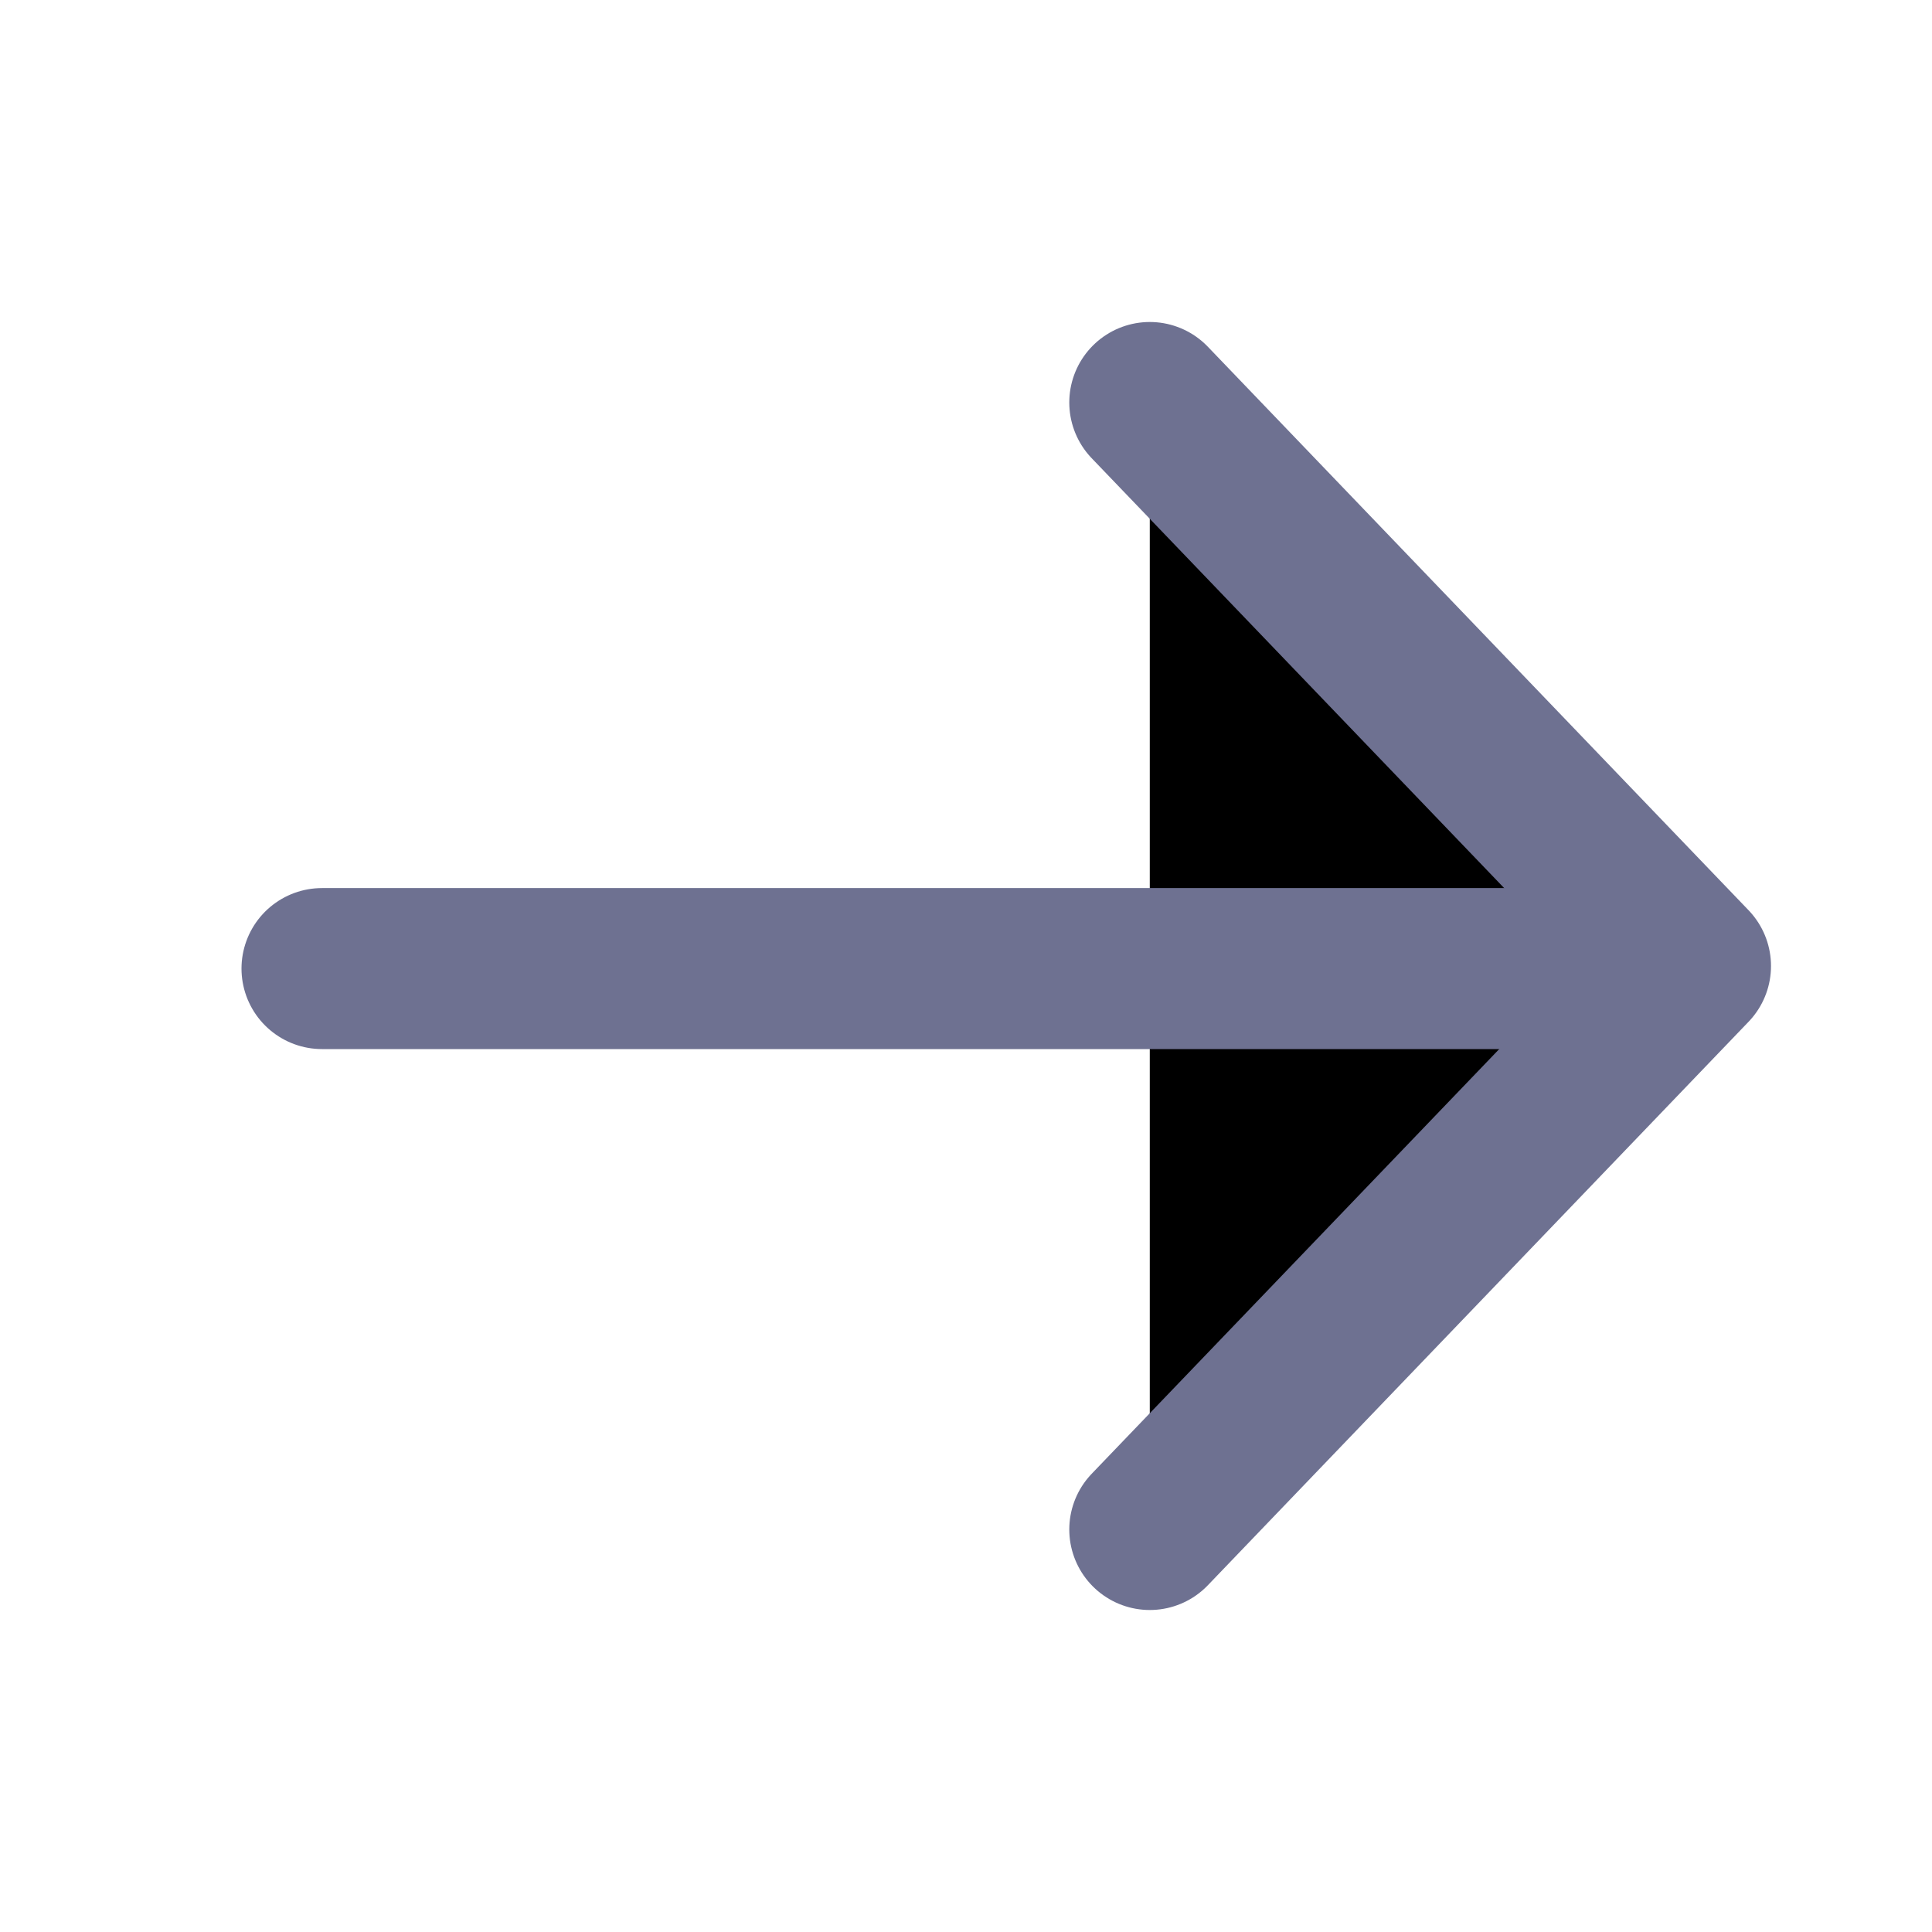
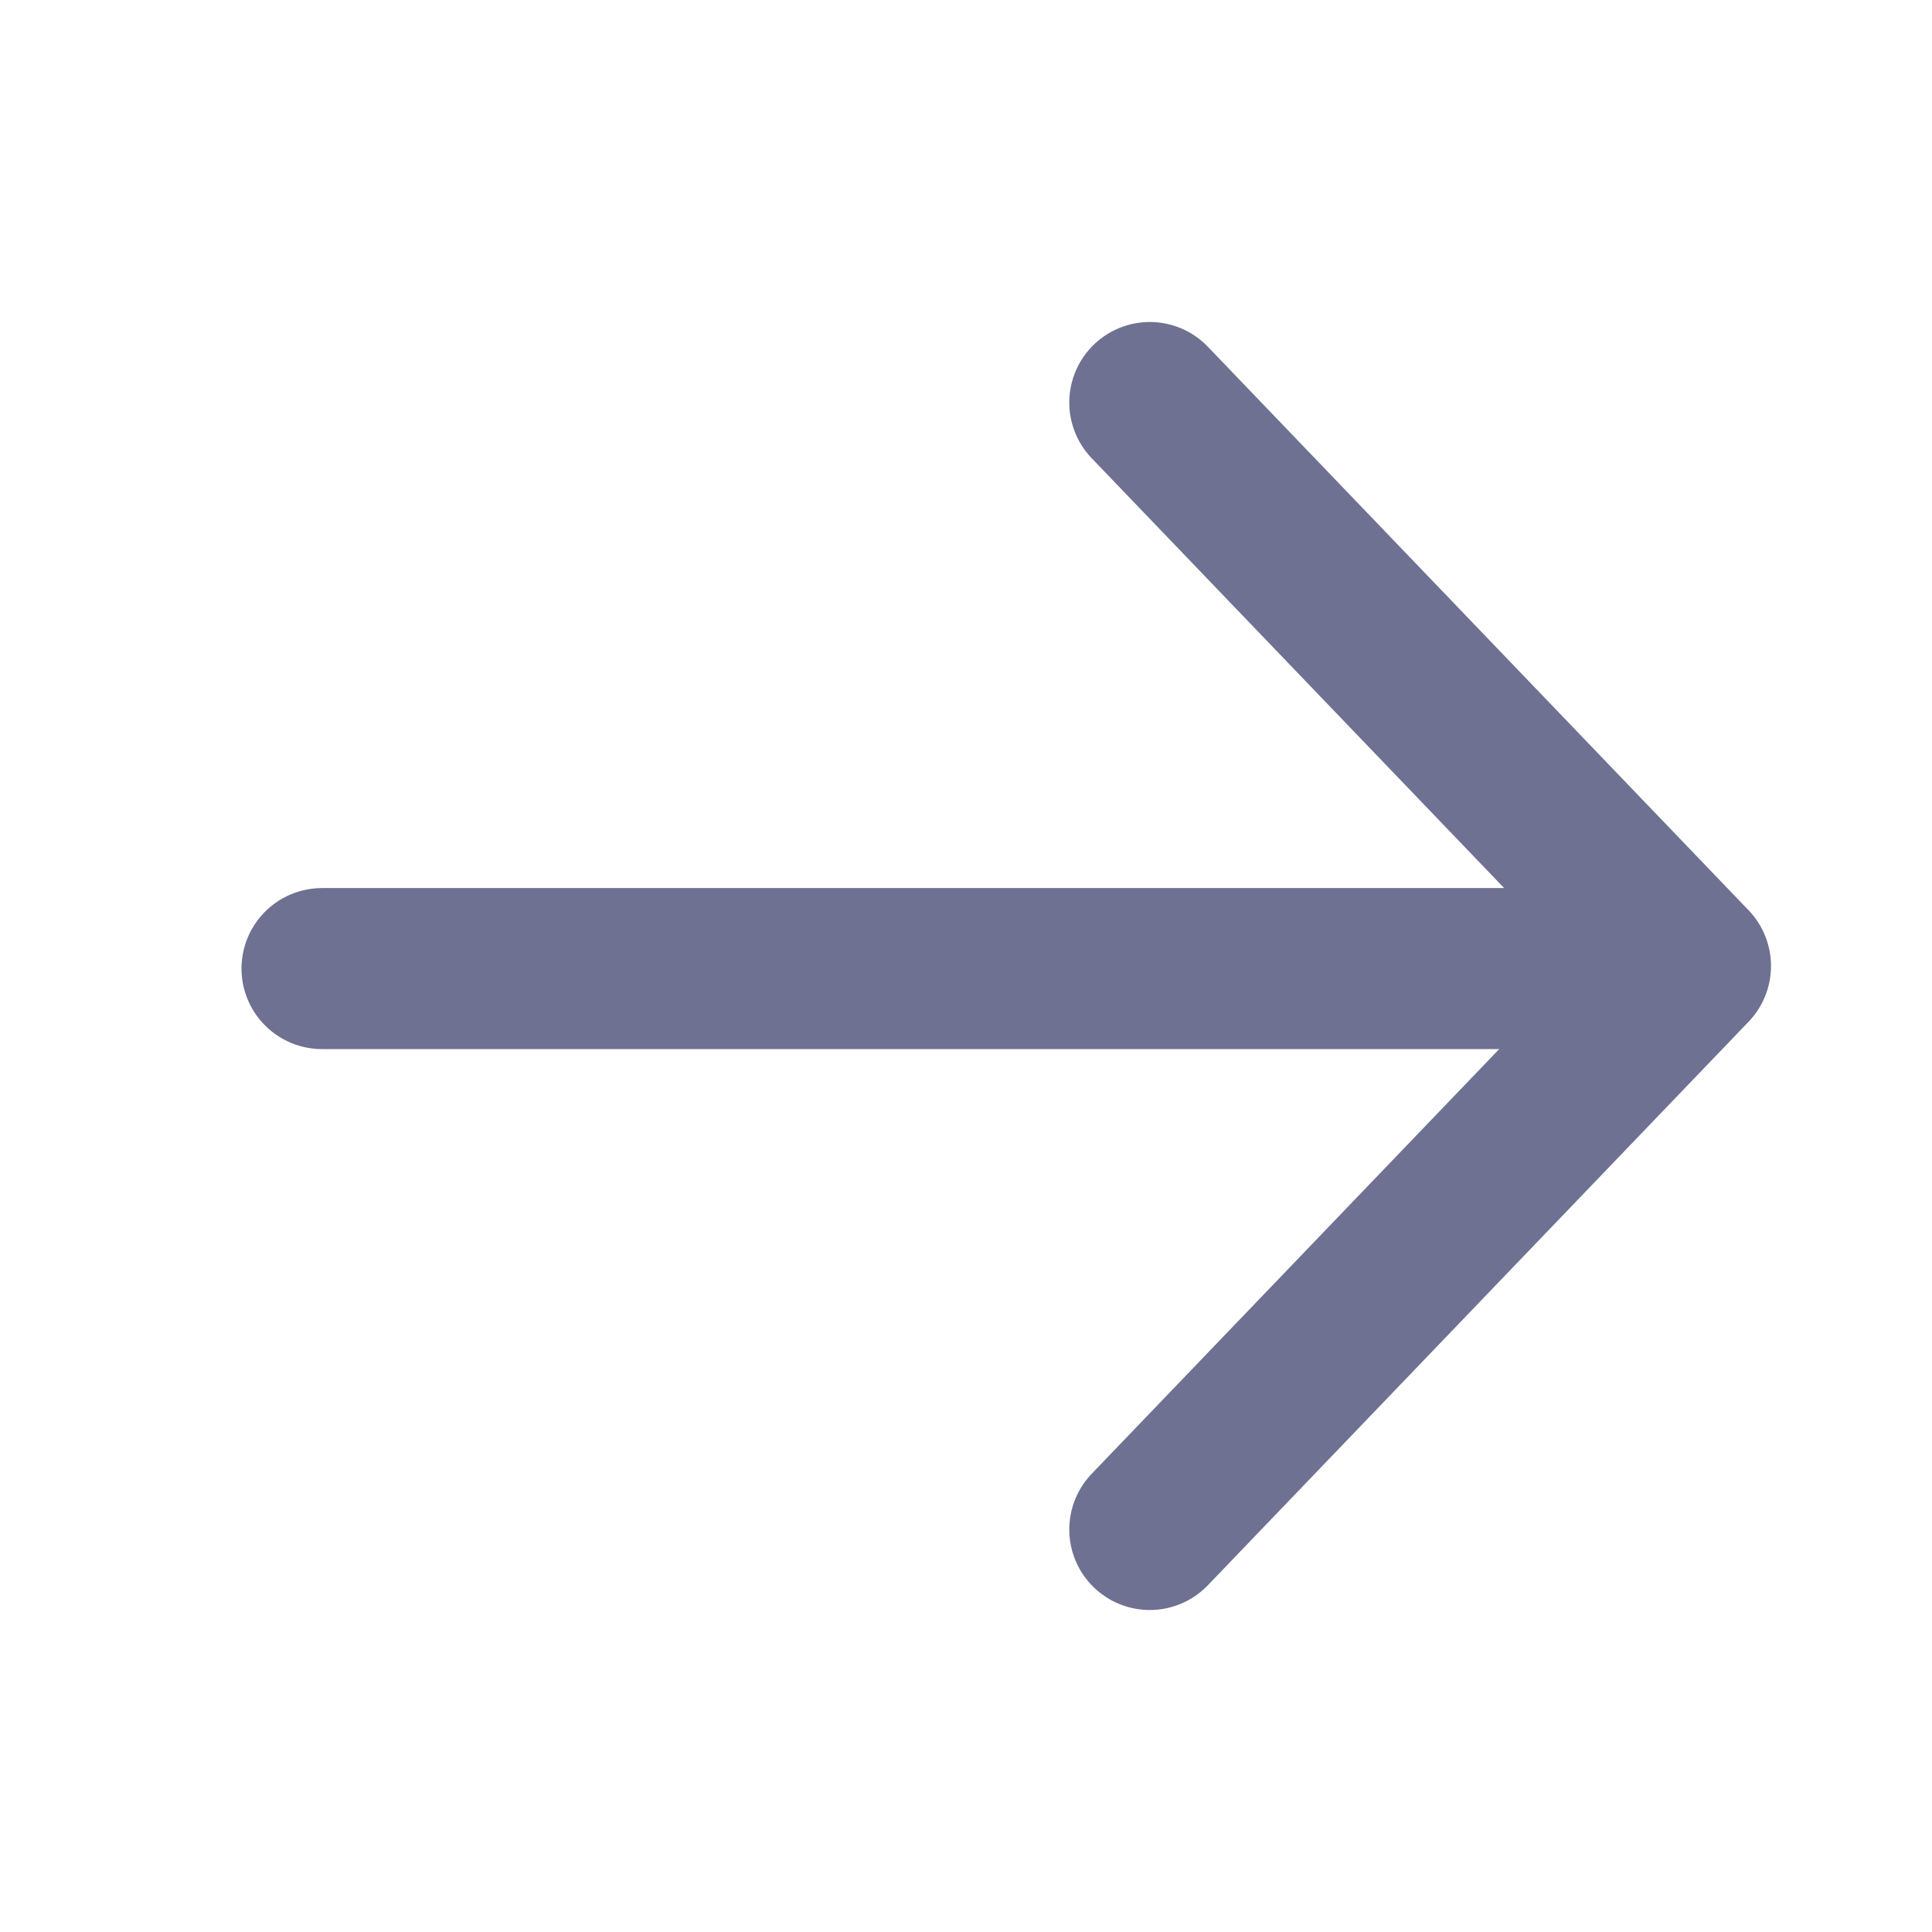
- <svg xmlns="http://www.w3.org/2000/svg" width="24" height="24" fill="#000000">
+ <svg xmlns="http://www.w3.org/2000/svg" width="24" height="24" fill="none">
  <path d="M14.283 5 21 12l-6.717 7" stroke="#6E7191" stroke-width="2" stroke-linecap="round" stroke-linejoin="round" />
  <path stroke="#6E7191" stroke-width="2" stroke-linecap="round" d="M19.733 12.032H4" />
</svg>
